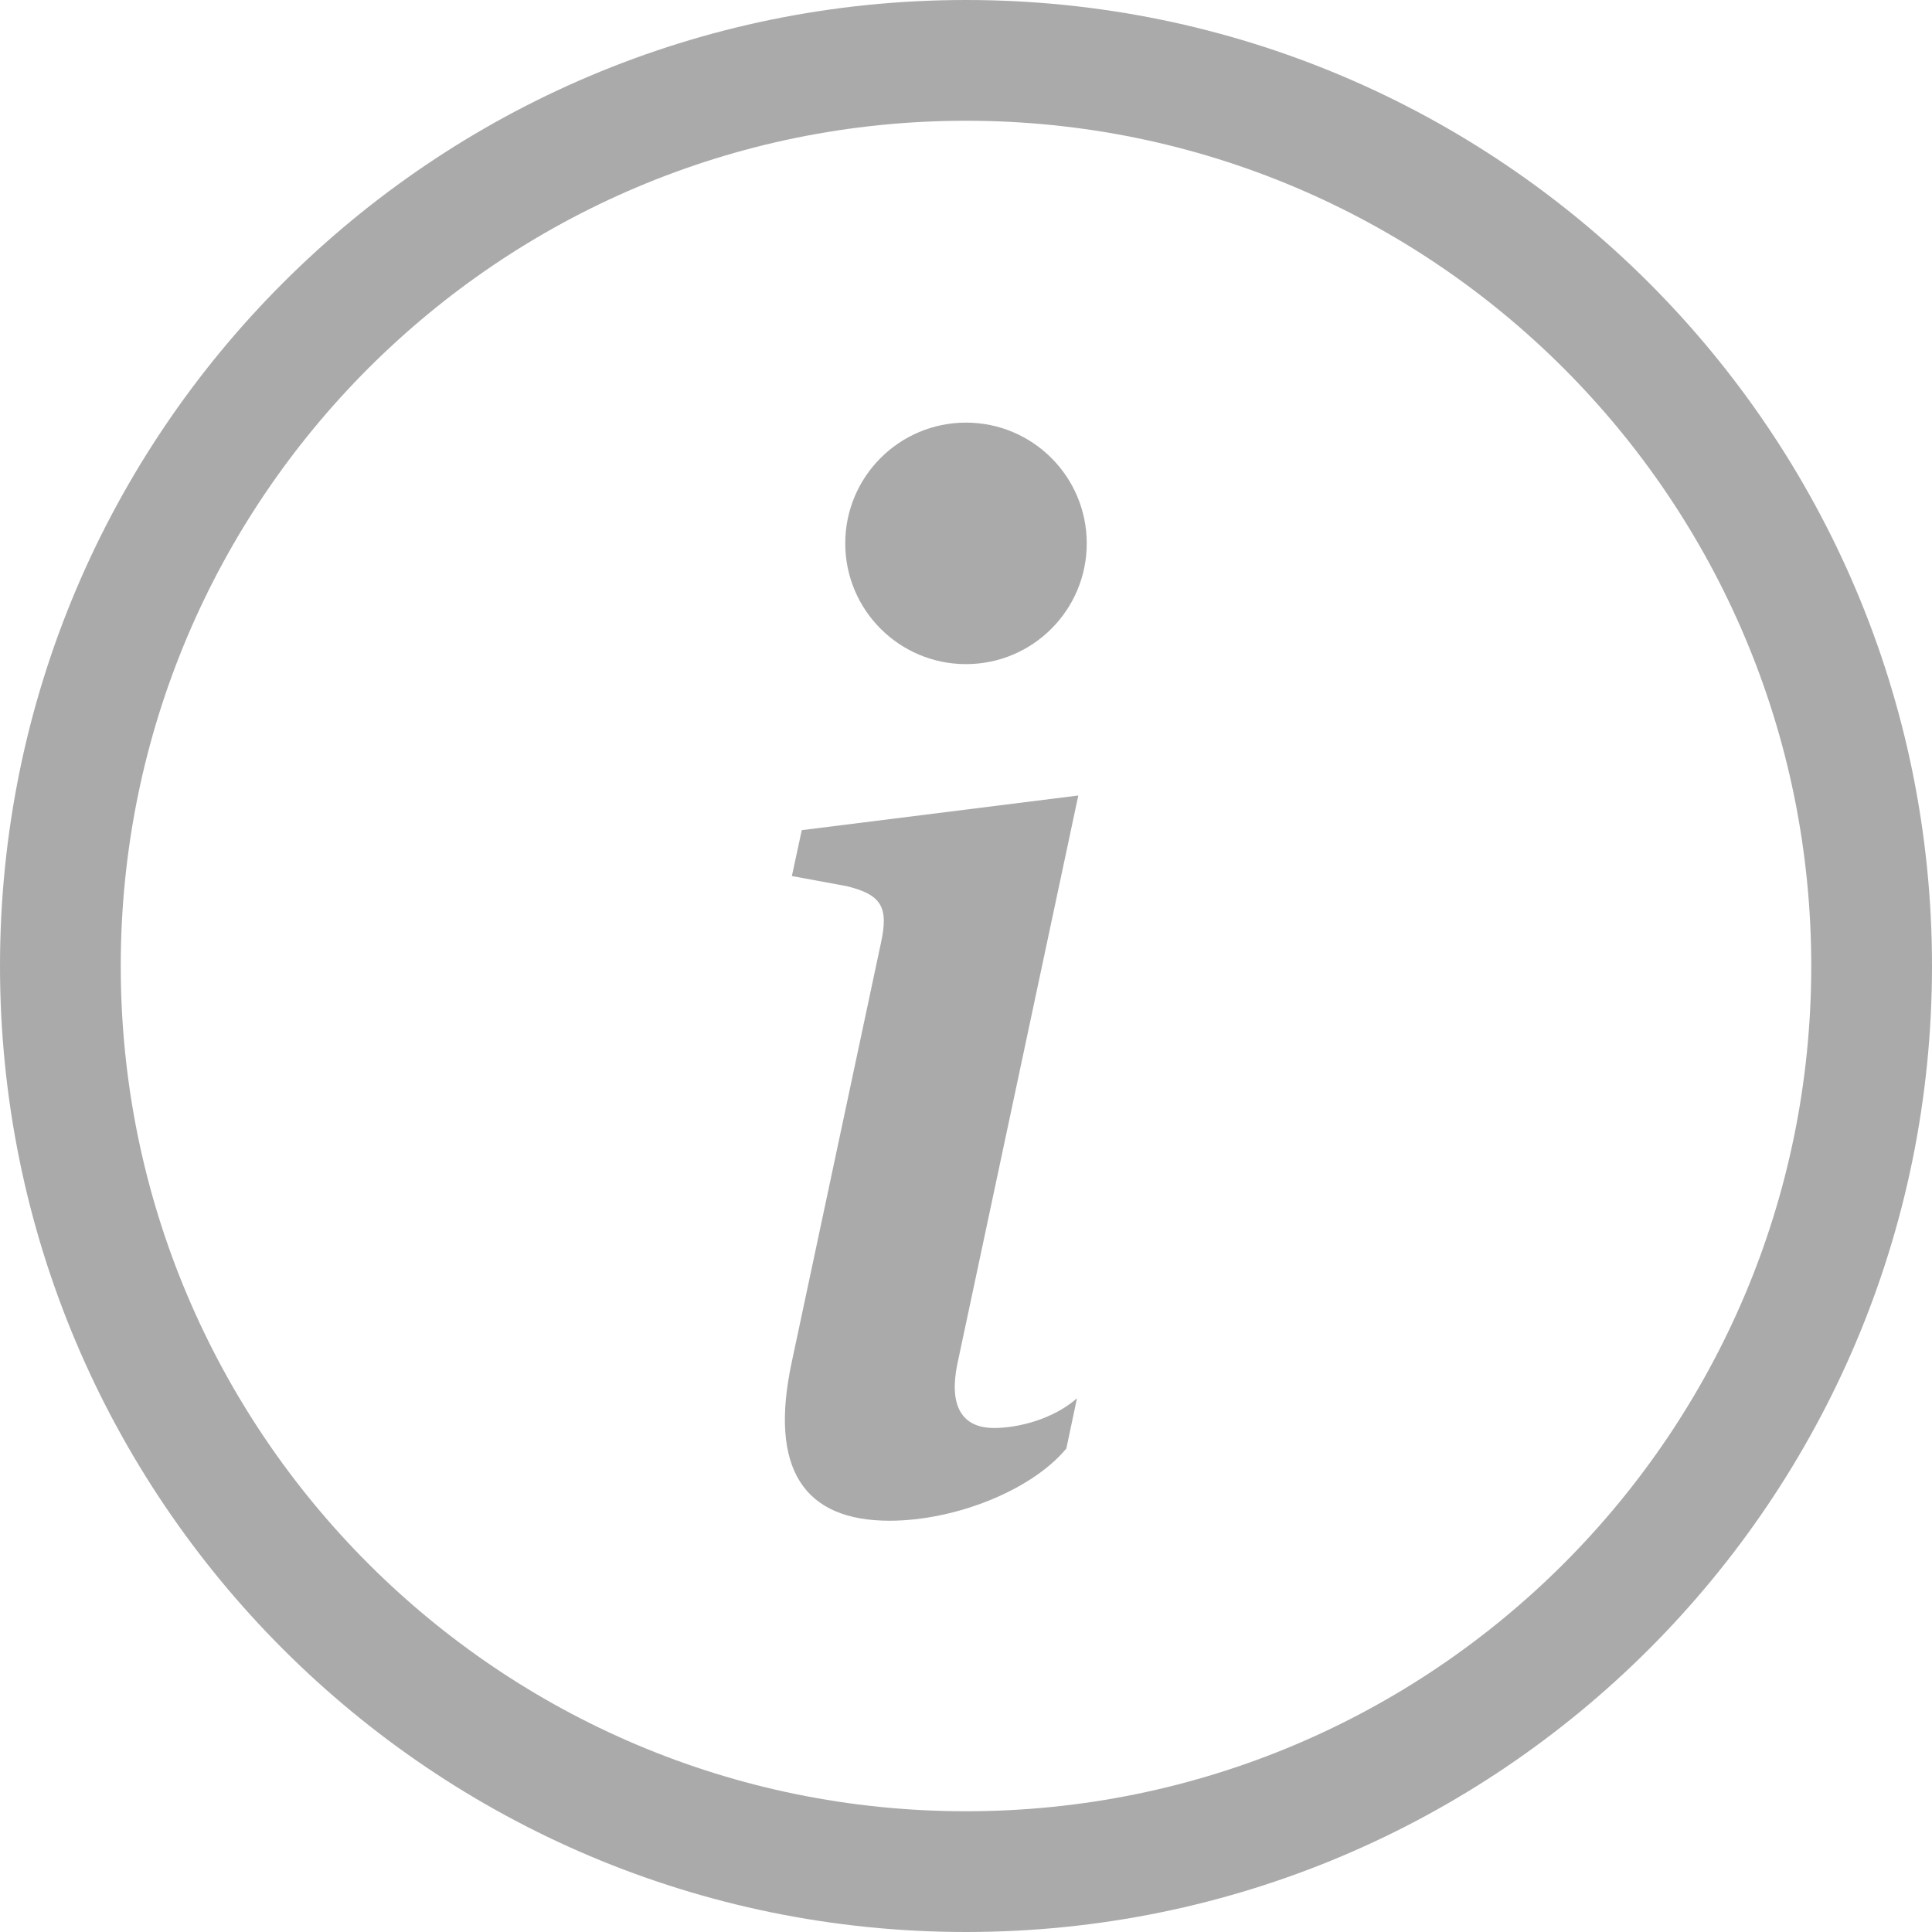
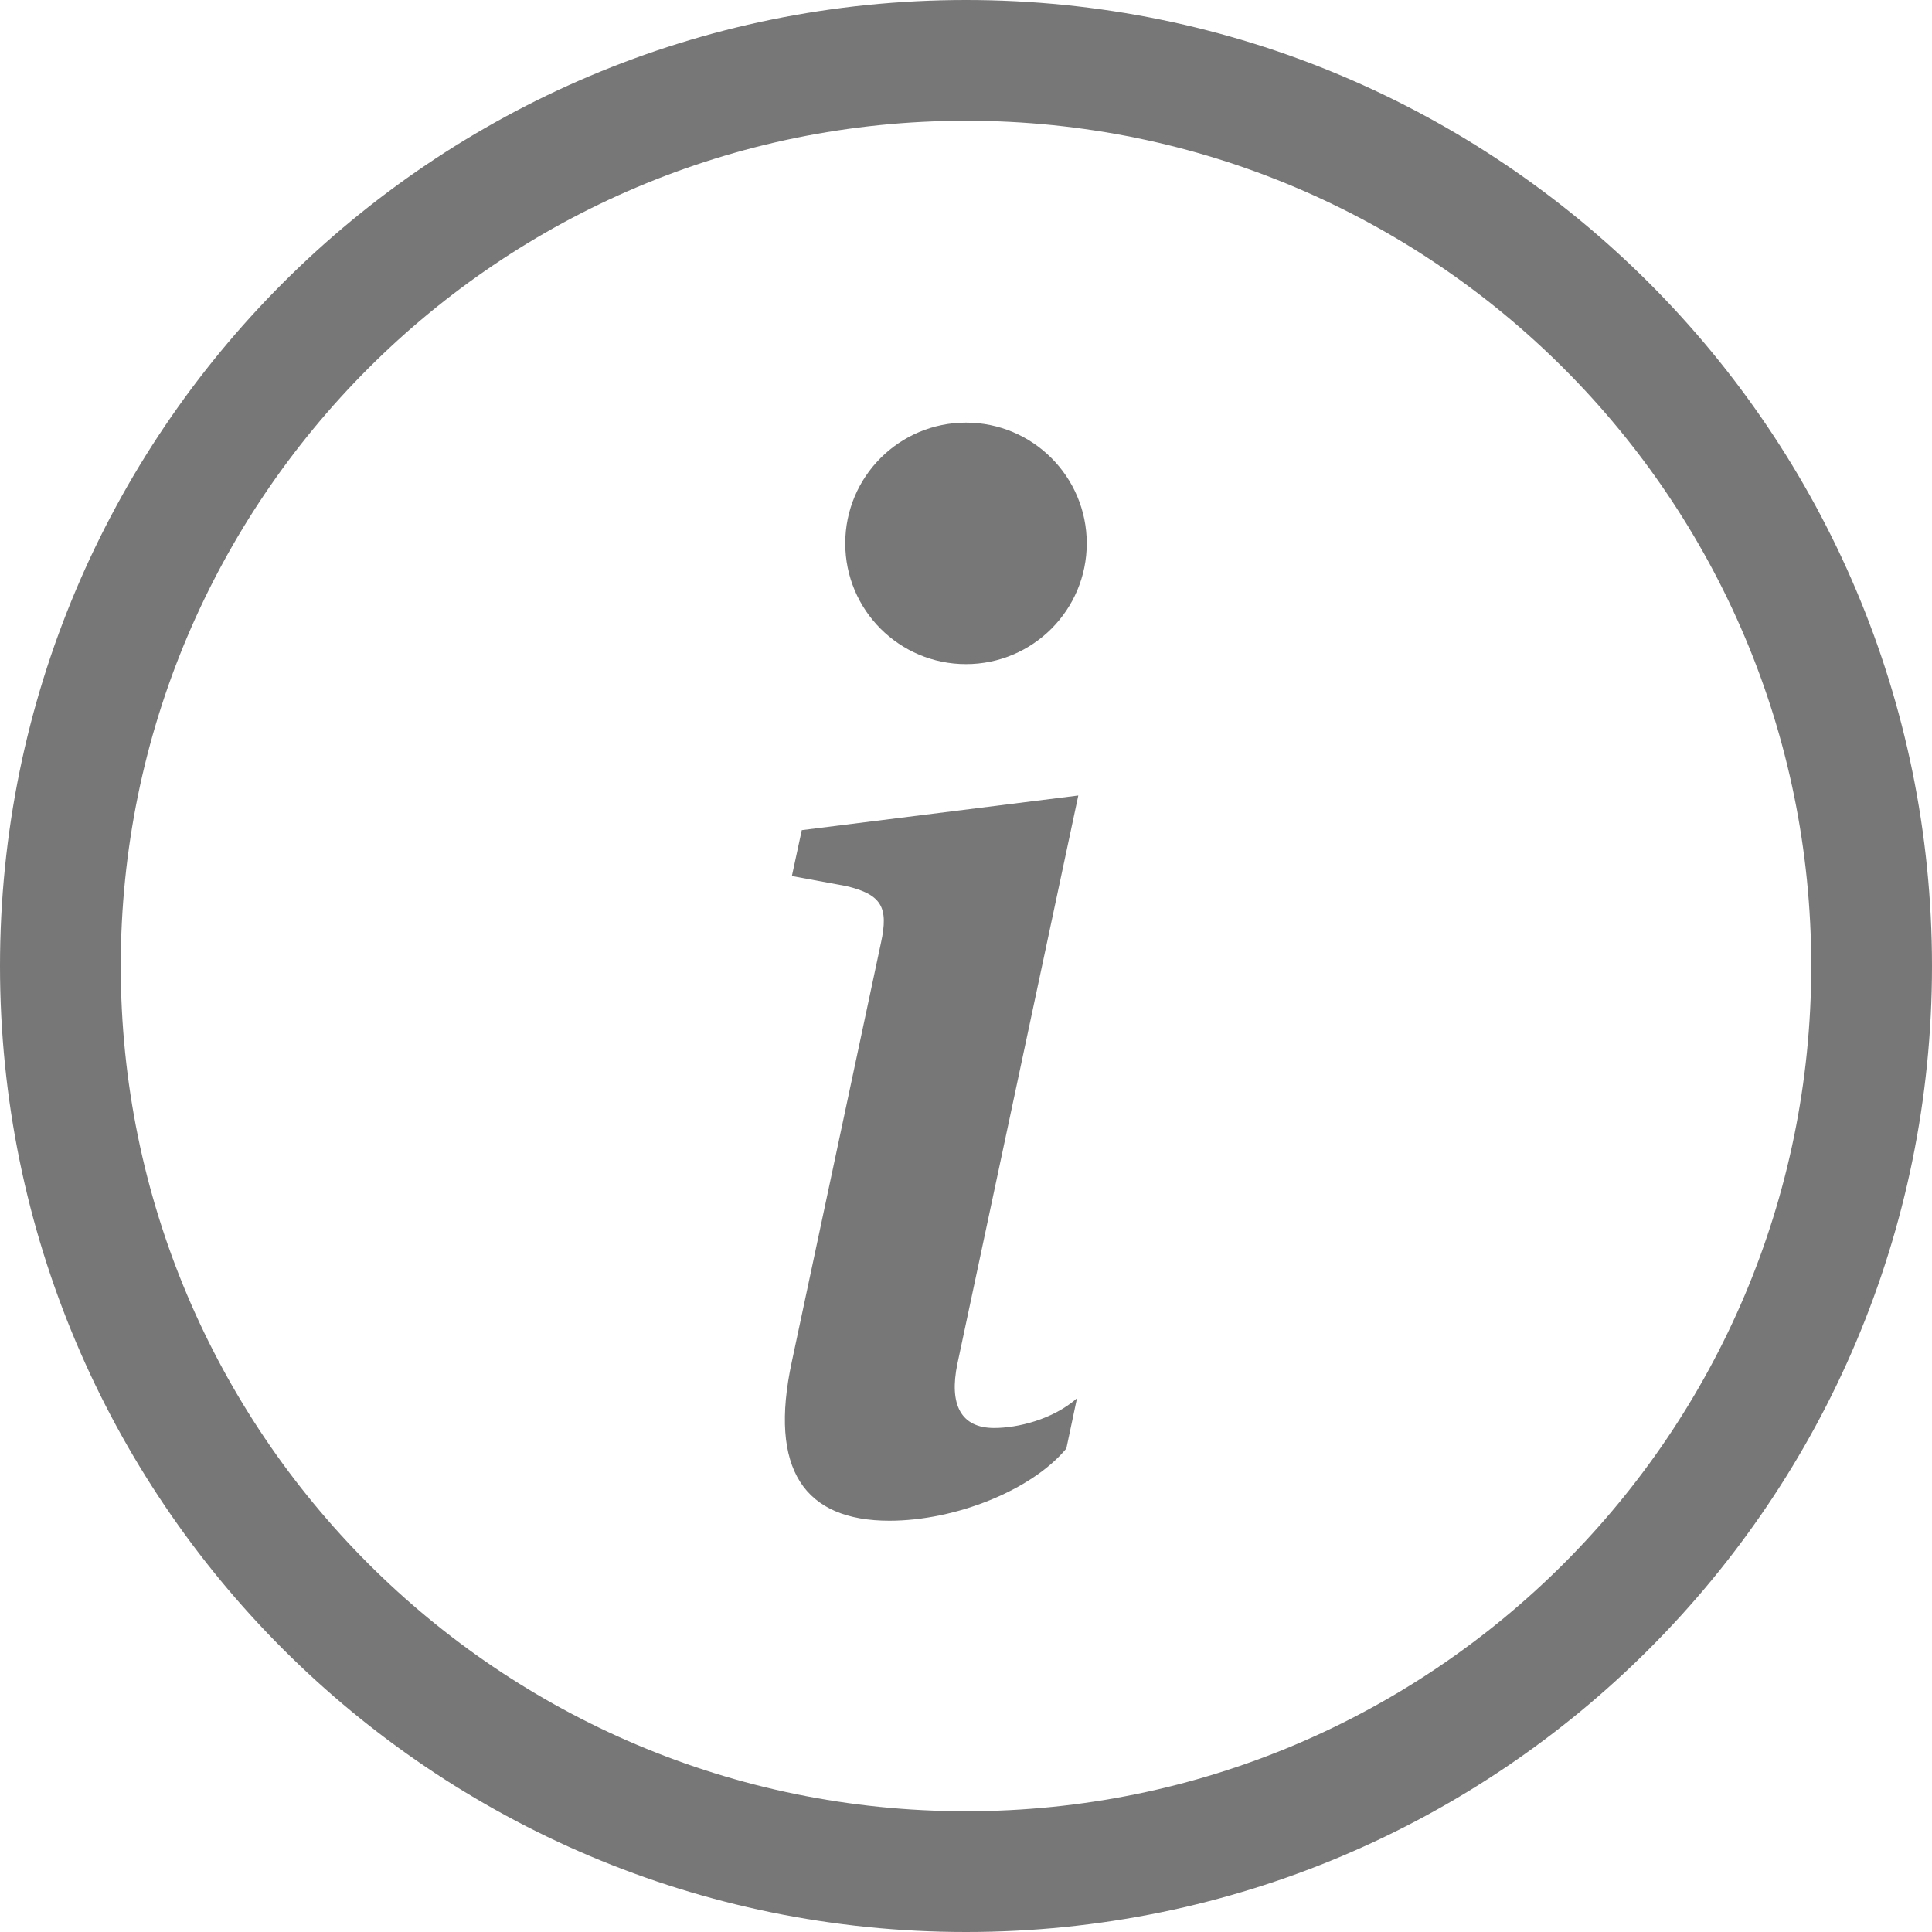
- <svg xmlns="http://www.w3.org/2000/svg" width="16" height="16" fill="#aaaaaa" viewBox="0 0 16 16">
+ <svg xmlns="http://www.w3.org/2000/svg" width="100%" height="100%" fill="#777777" viewBox="0 0 16 16" class="ide-cm-item-svg">
  <path d="M8 15A7 7 0 1 1 8 1a7 7 0 0 1 0 14zm0 1A8 8 0 1 0 8 0a8 8 0 0 0 0 16z" />
  <path d="m8.93 6.588-2.29.287-.082.38.45.083c.294.07.352.176.288.469l-.738 3.468c-.194.897.105 1.319.808 1.319.545 0 1.178-.252 1.465-.598l.088-.416c-.2.176-.492.246-.686.246-.275 0-.375-.193-.304-.533L8.93 6.588zM9 4.5a1 1 0 1 1-2 0 1 1 0 0 1 2 0z" />
</svg>
